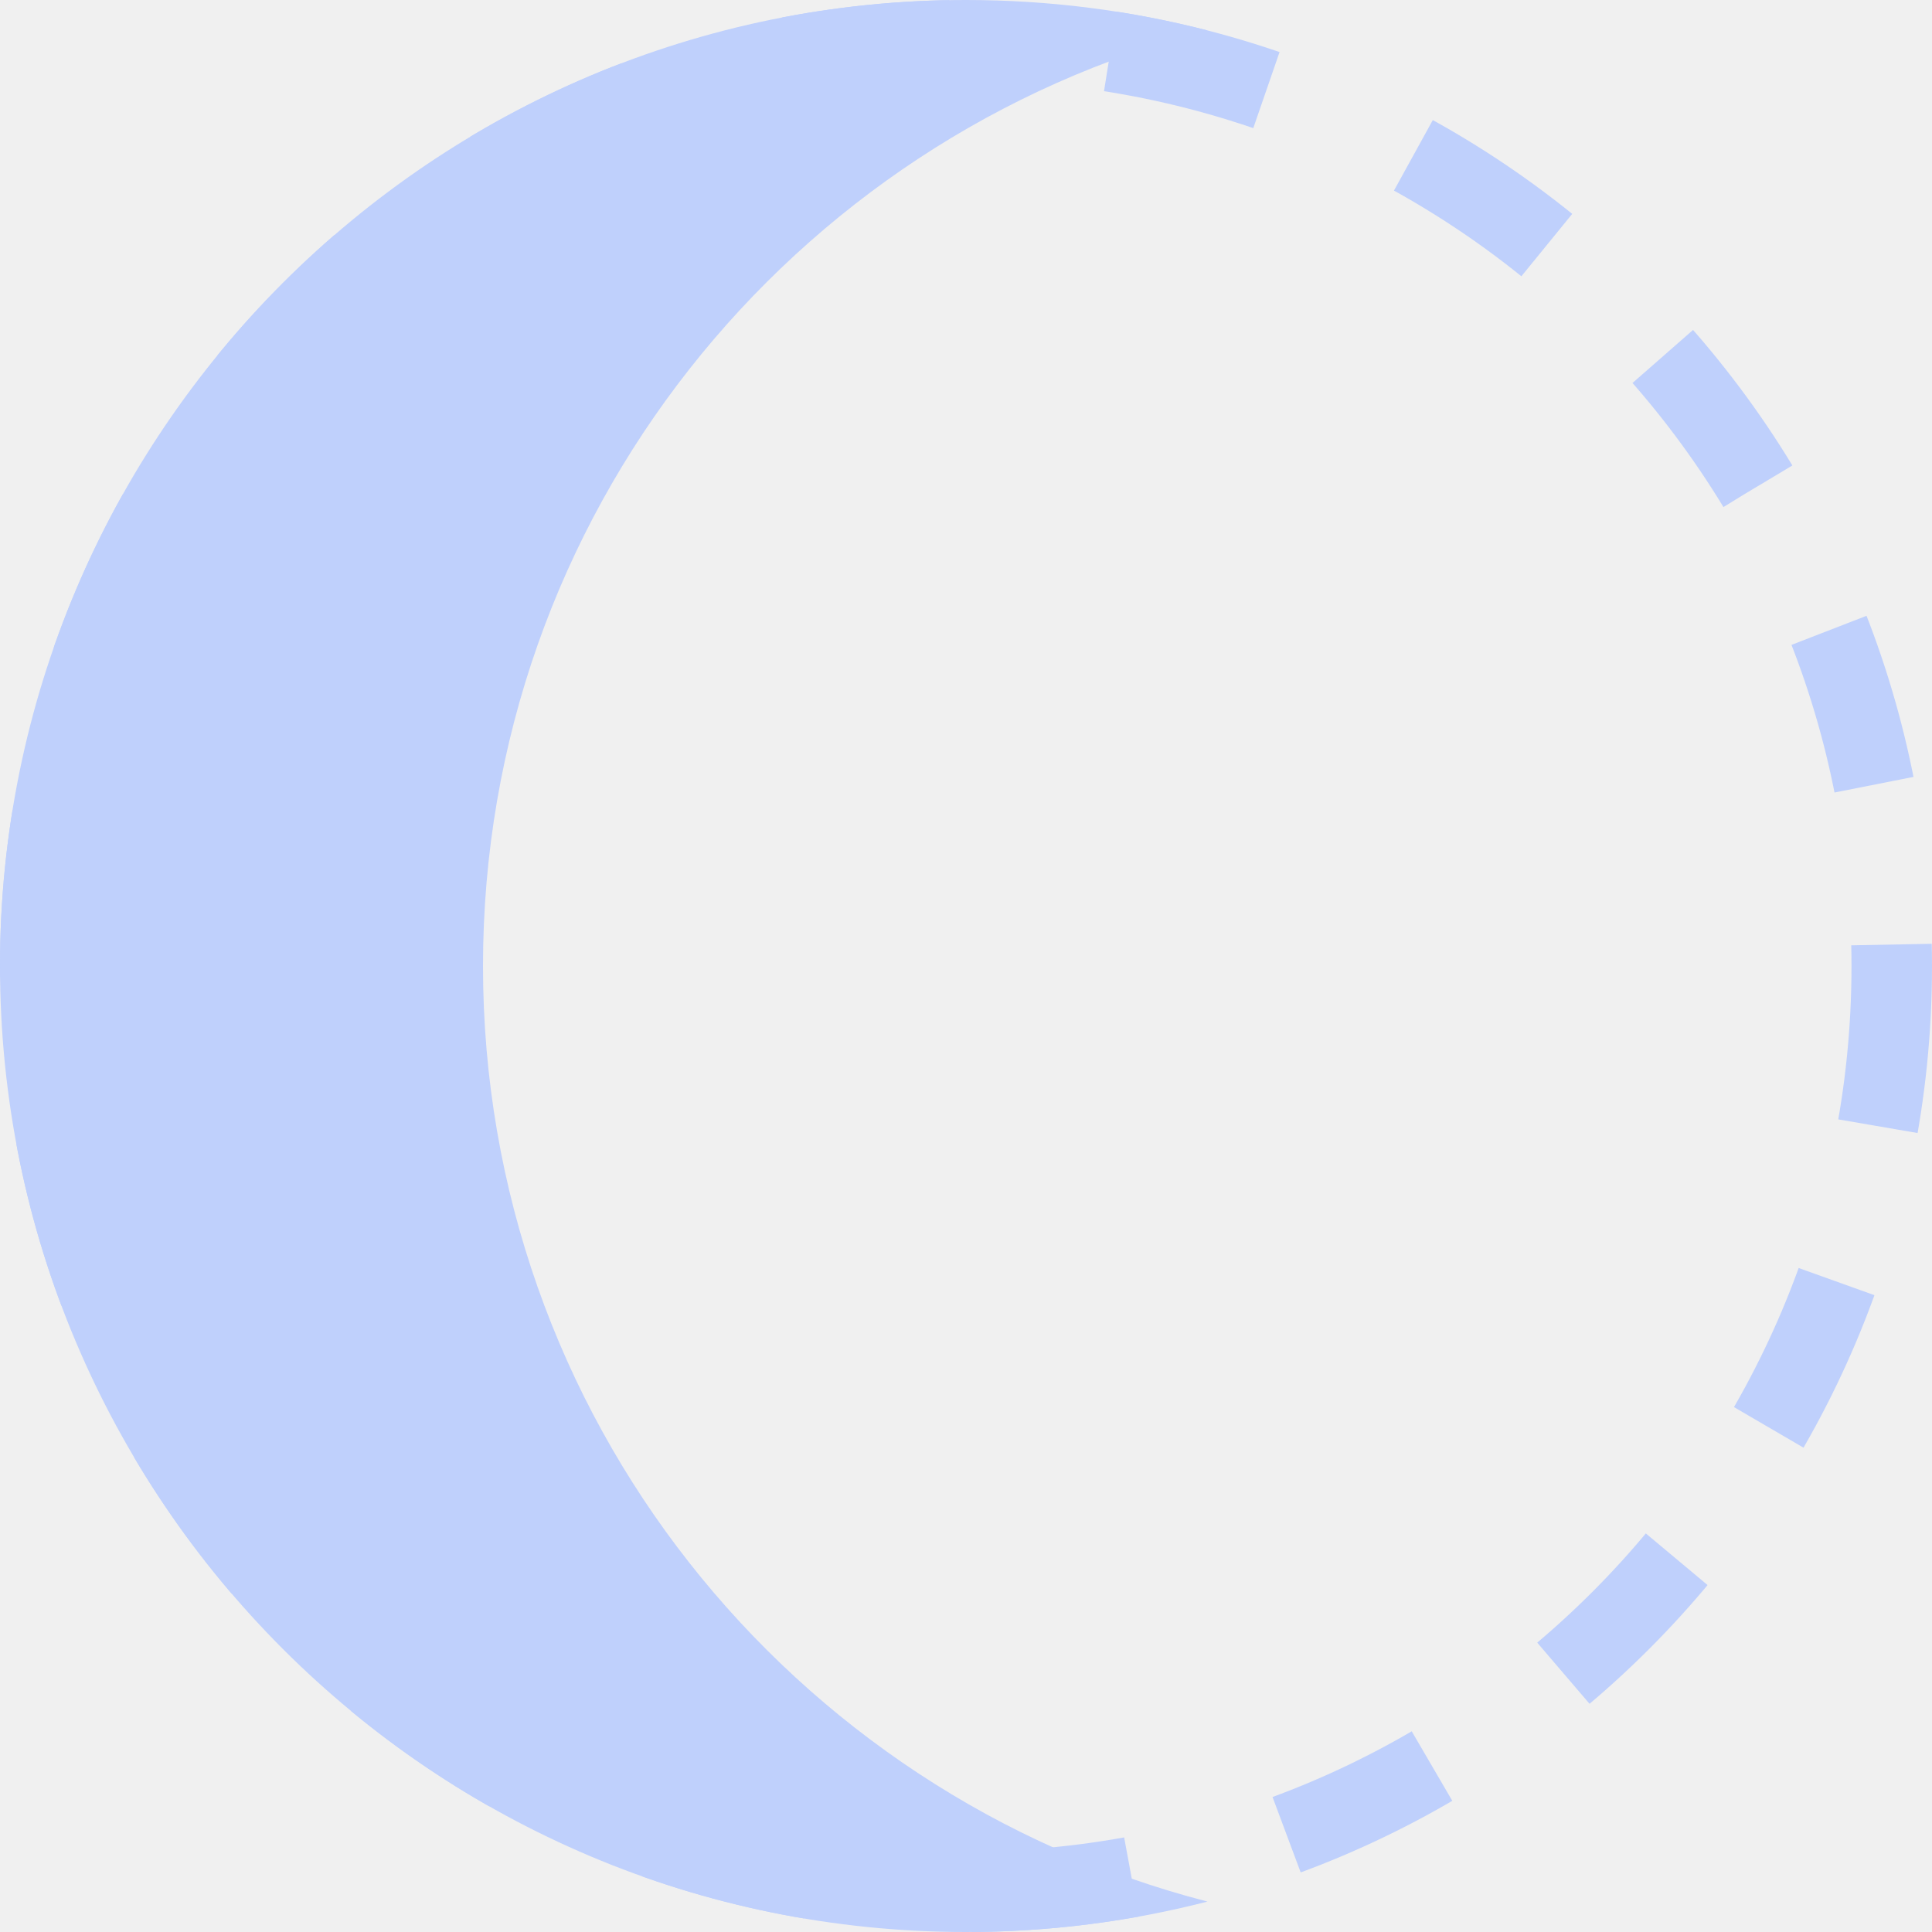
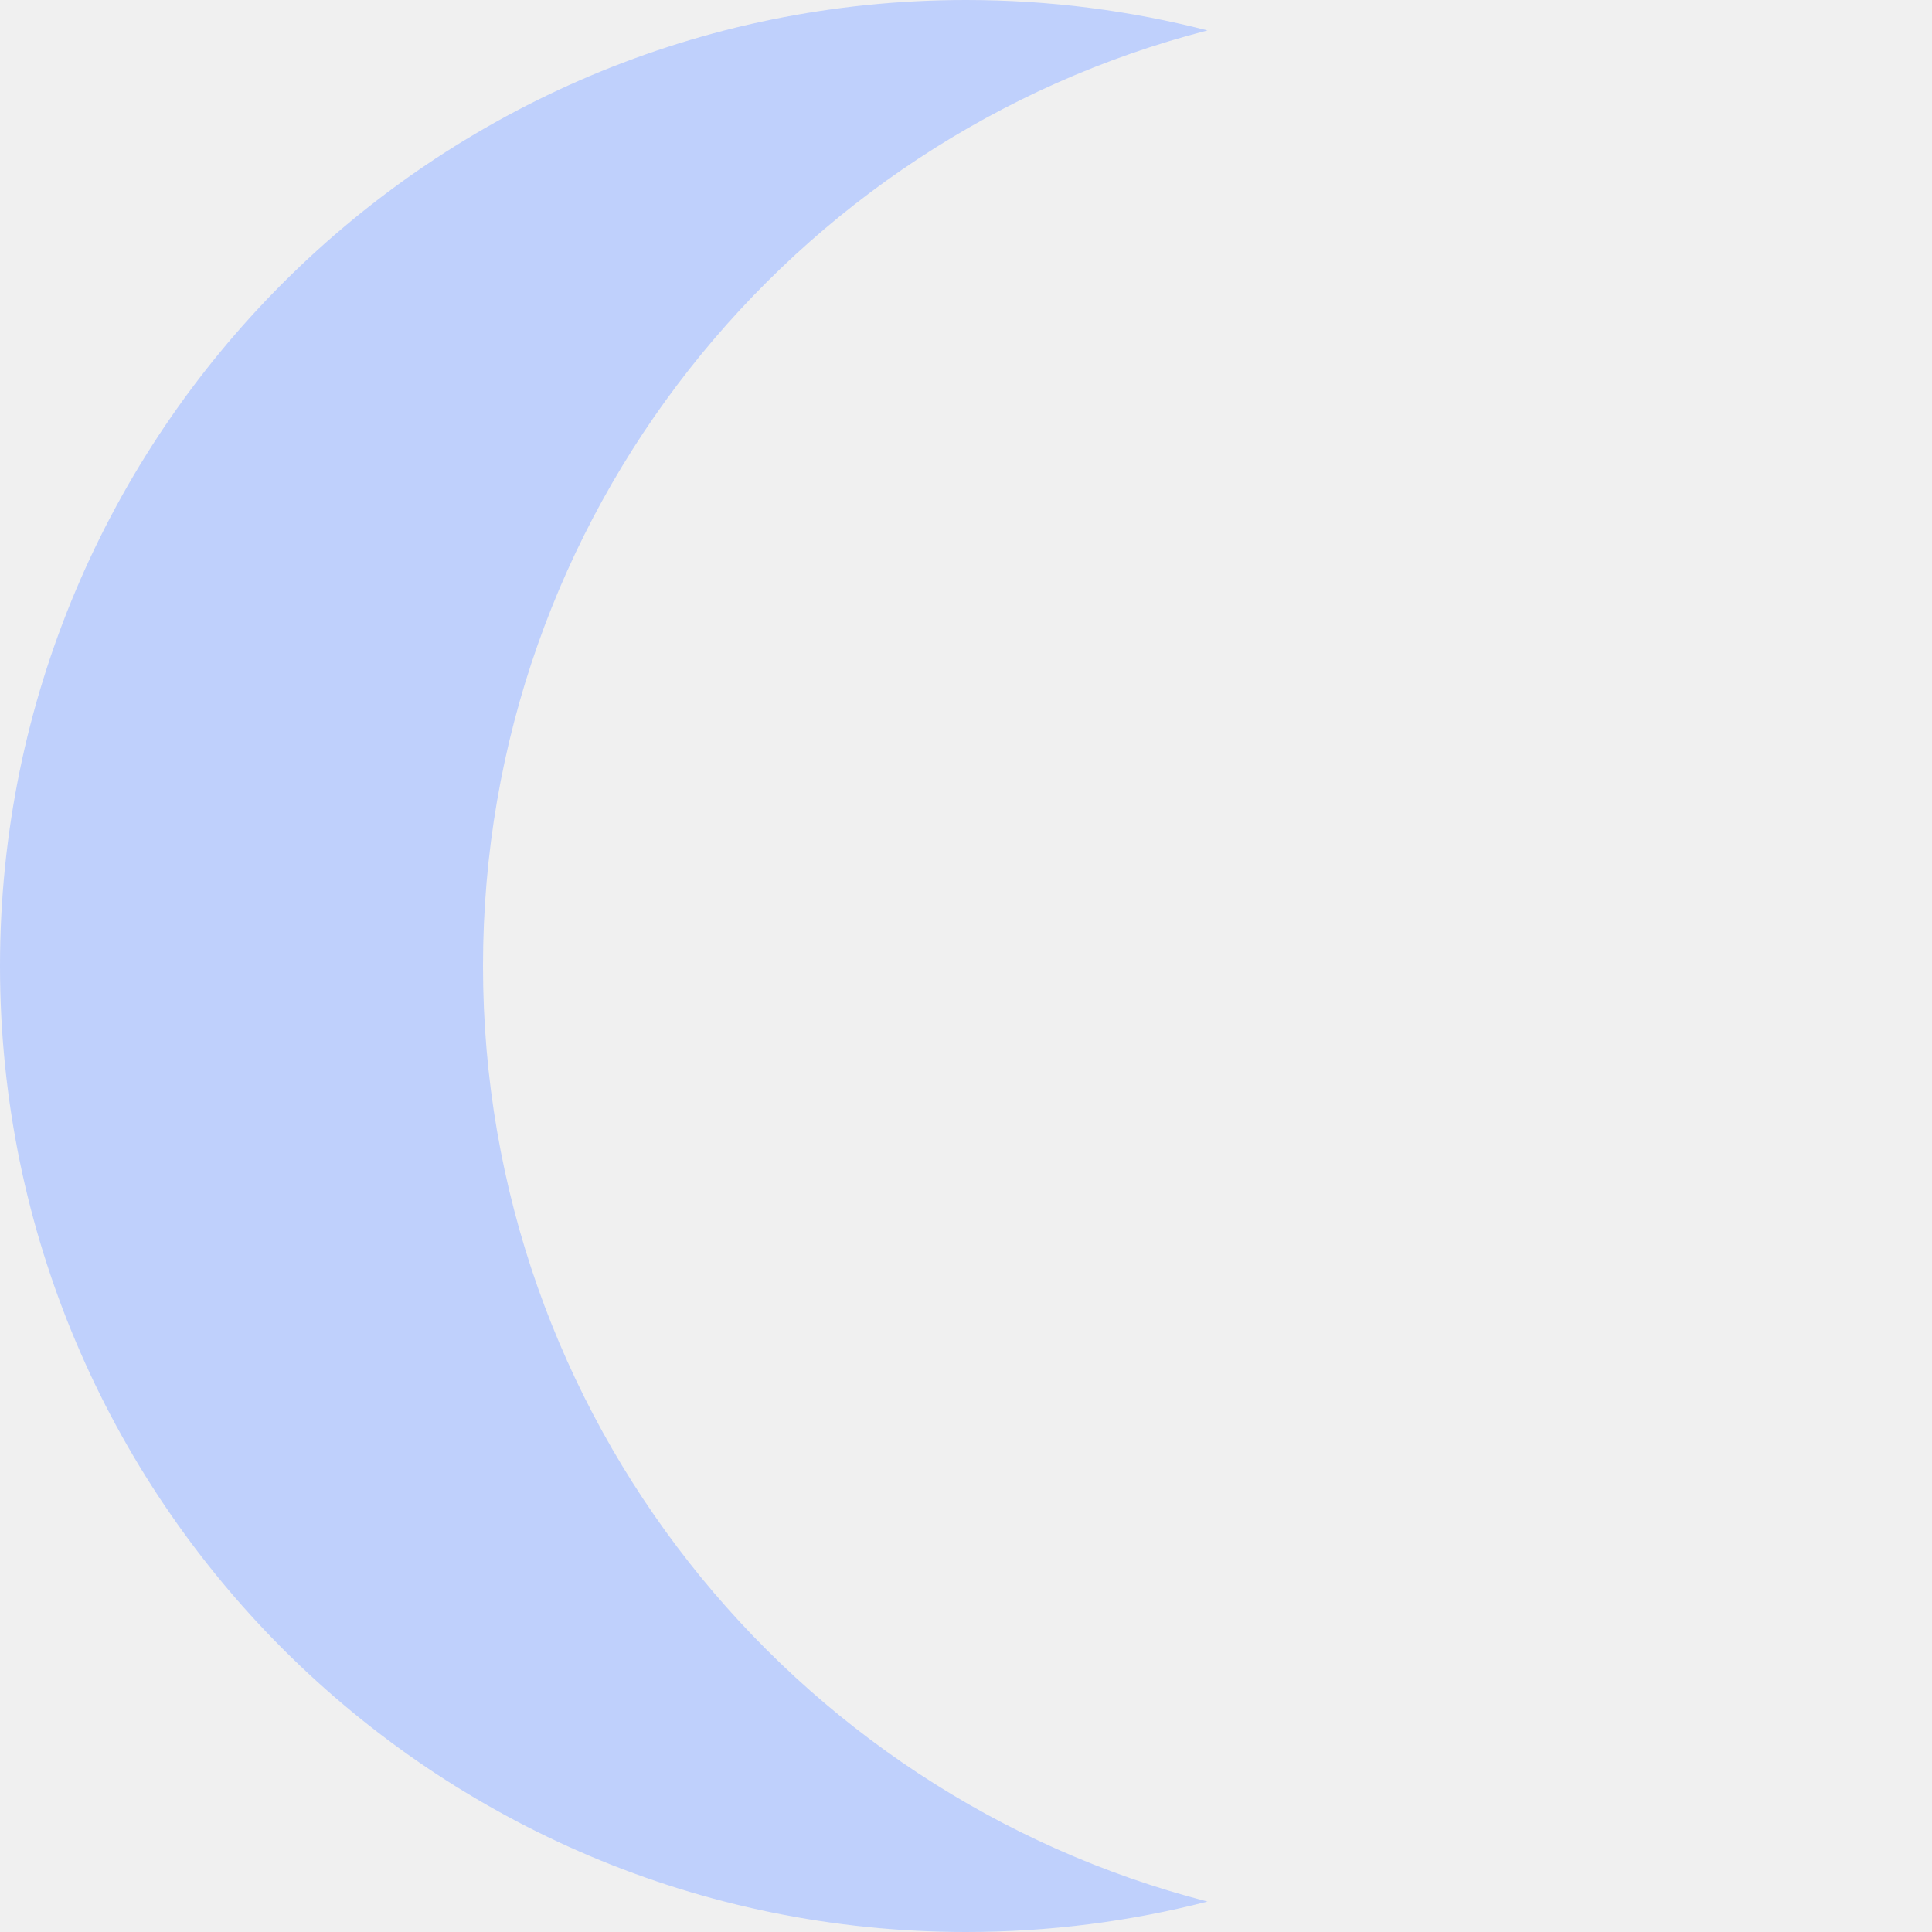
<svg xmlns="http://www.w3.org/2000/svg" width="24" height="24" viewBox="0 0 24 24" fill="none">
-   <g clip-path="url(#clip0_1435_330)">
-     <circle cx="12" cy="12" r="11.5" stroke="#BFD0FC" stroke-dasharray="2 2" />
-     <path fill-rule="evenodd" clip-rule="evenodd" d="M15 0.378C9.824 1.71 6 6.408 6 12C6 17.591 9.824 22.29 15 23.622C14.041 23.869 13.036 24 12 24C5.373 24 0 18.627 0 12C0 5.373 5.373 0 12 0C13.036 0 14.041 0.131 15 0.378Z" fill="#BFD0FC" />
-   </g>
-   <defs>
-     <clipPath id="clip0_1435_330">
-       <rect width="24" height="24" fill="white" />
-     </clipPath>
-   </defs>
+   <path fill-rule="evenodd" clip-rule="evenodd" d="M15 0.378C9.824 1.71 6 6.408 6 12C6 17.591 9.824 22.29 15 23.622C14.041 23.869 13.036 24 12 24C5.373 24 0 18.627 0 12C0 5.373 5.373 0 12 0C13.036 0 14.041 0.131 15 0.378Z" fill="#BFD0FC" />
</svg>
